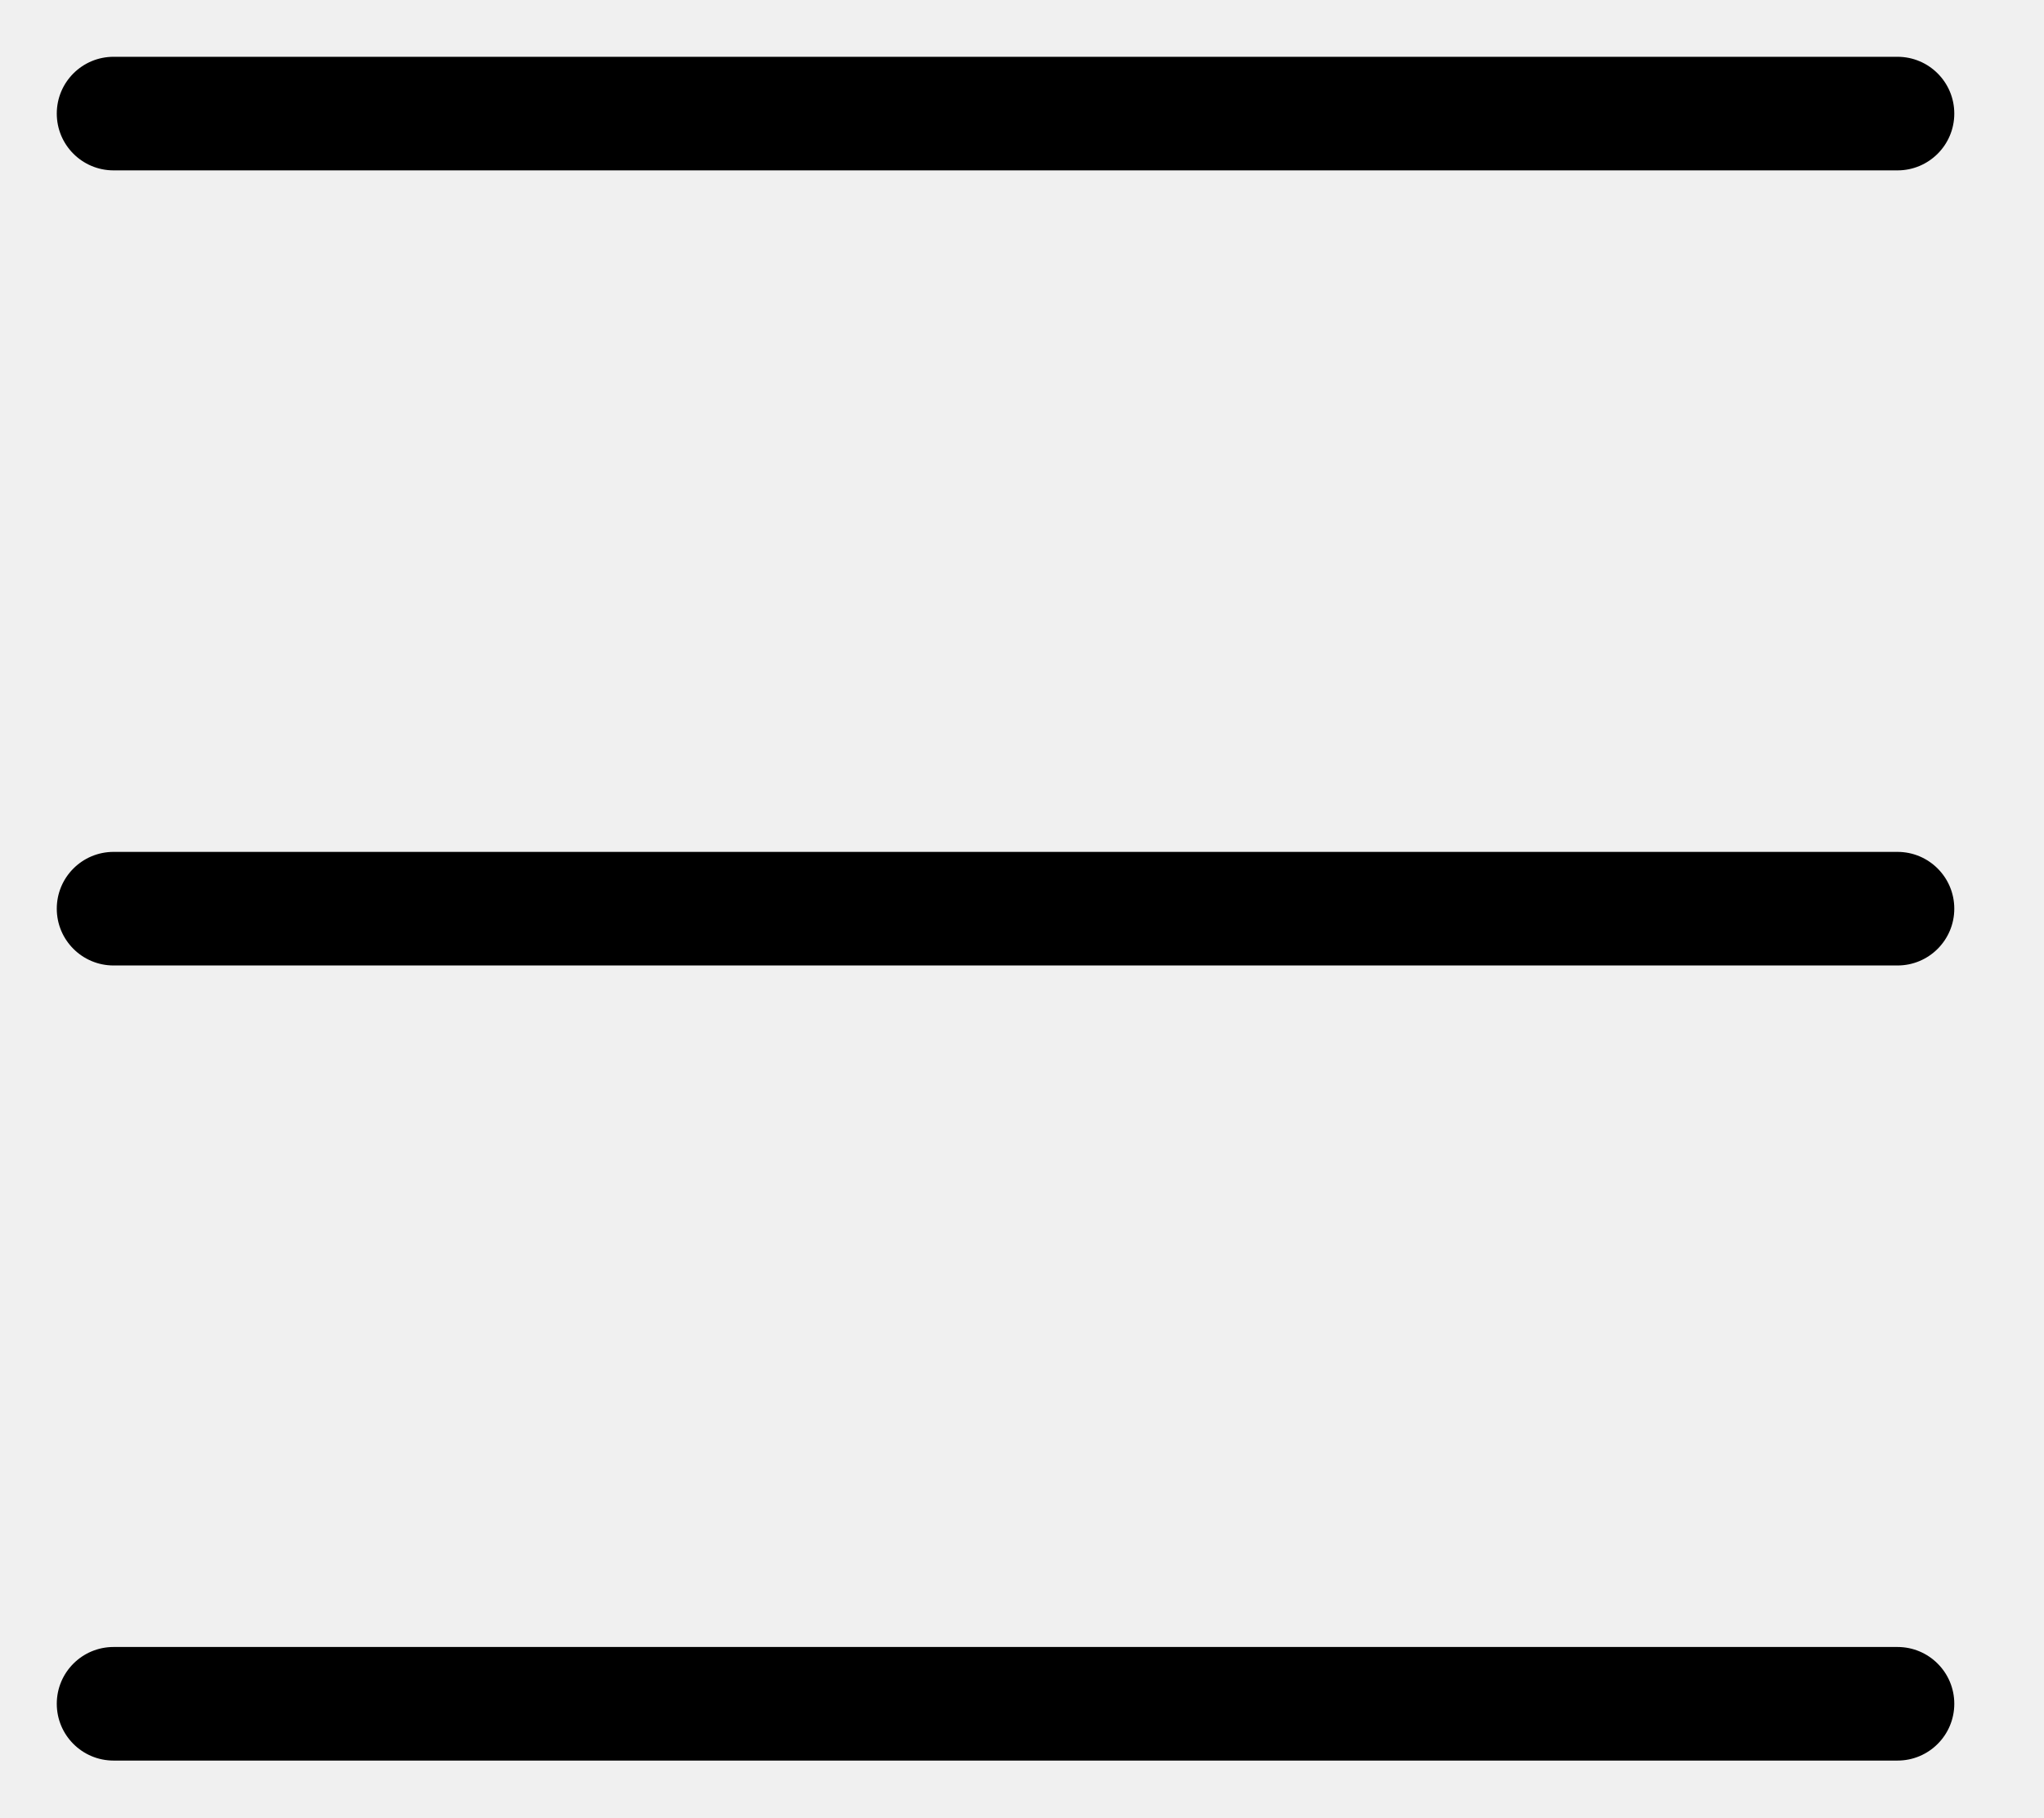
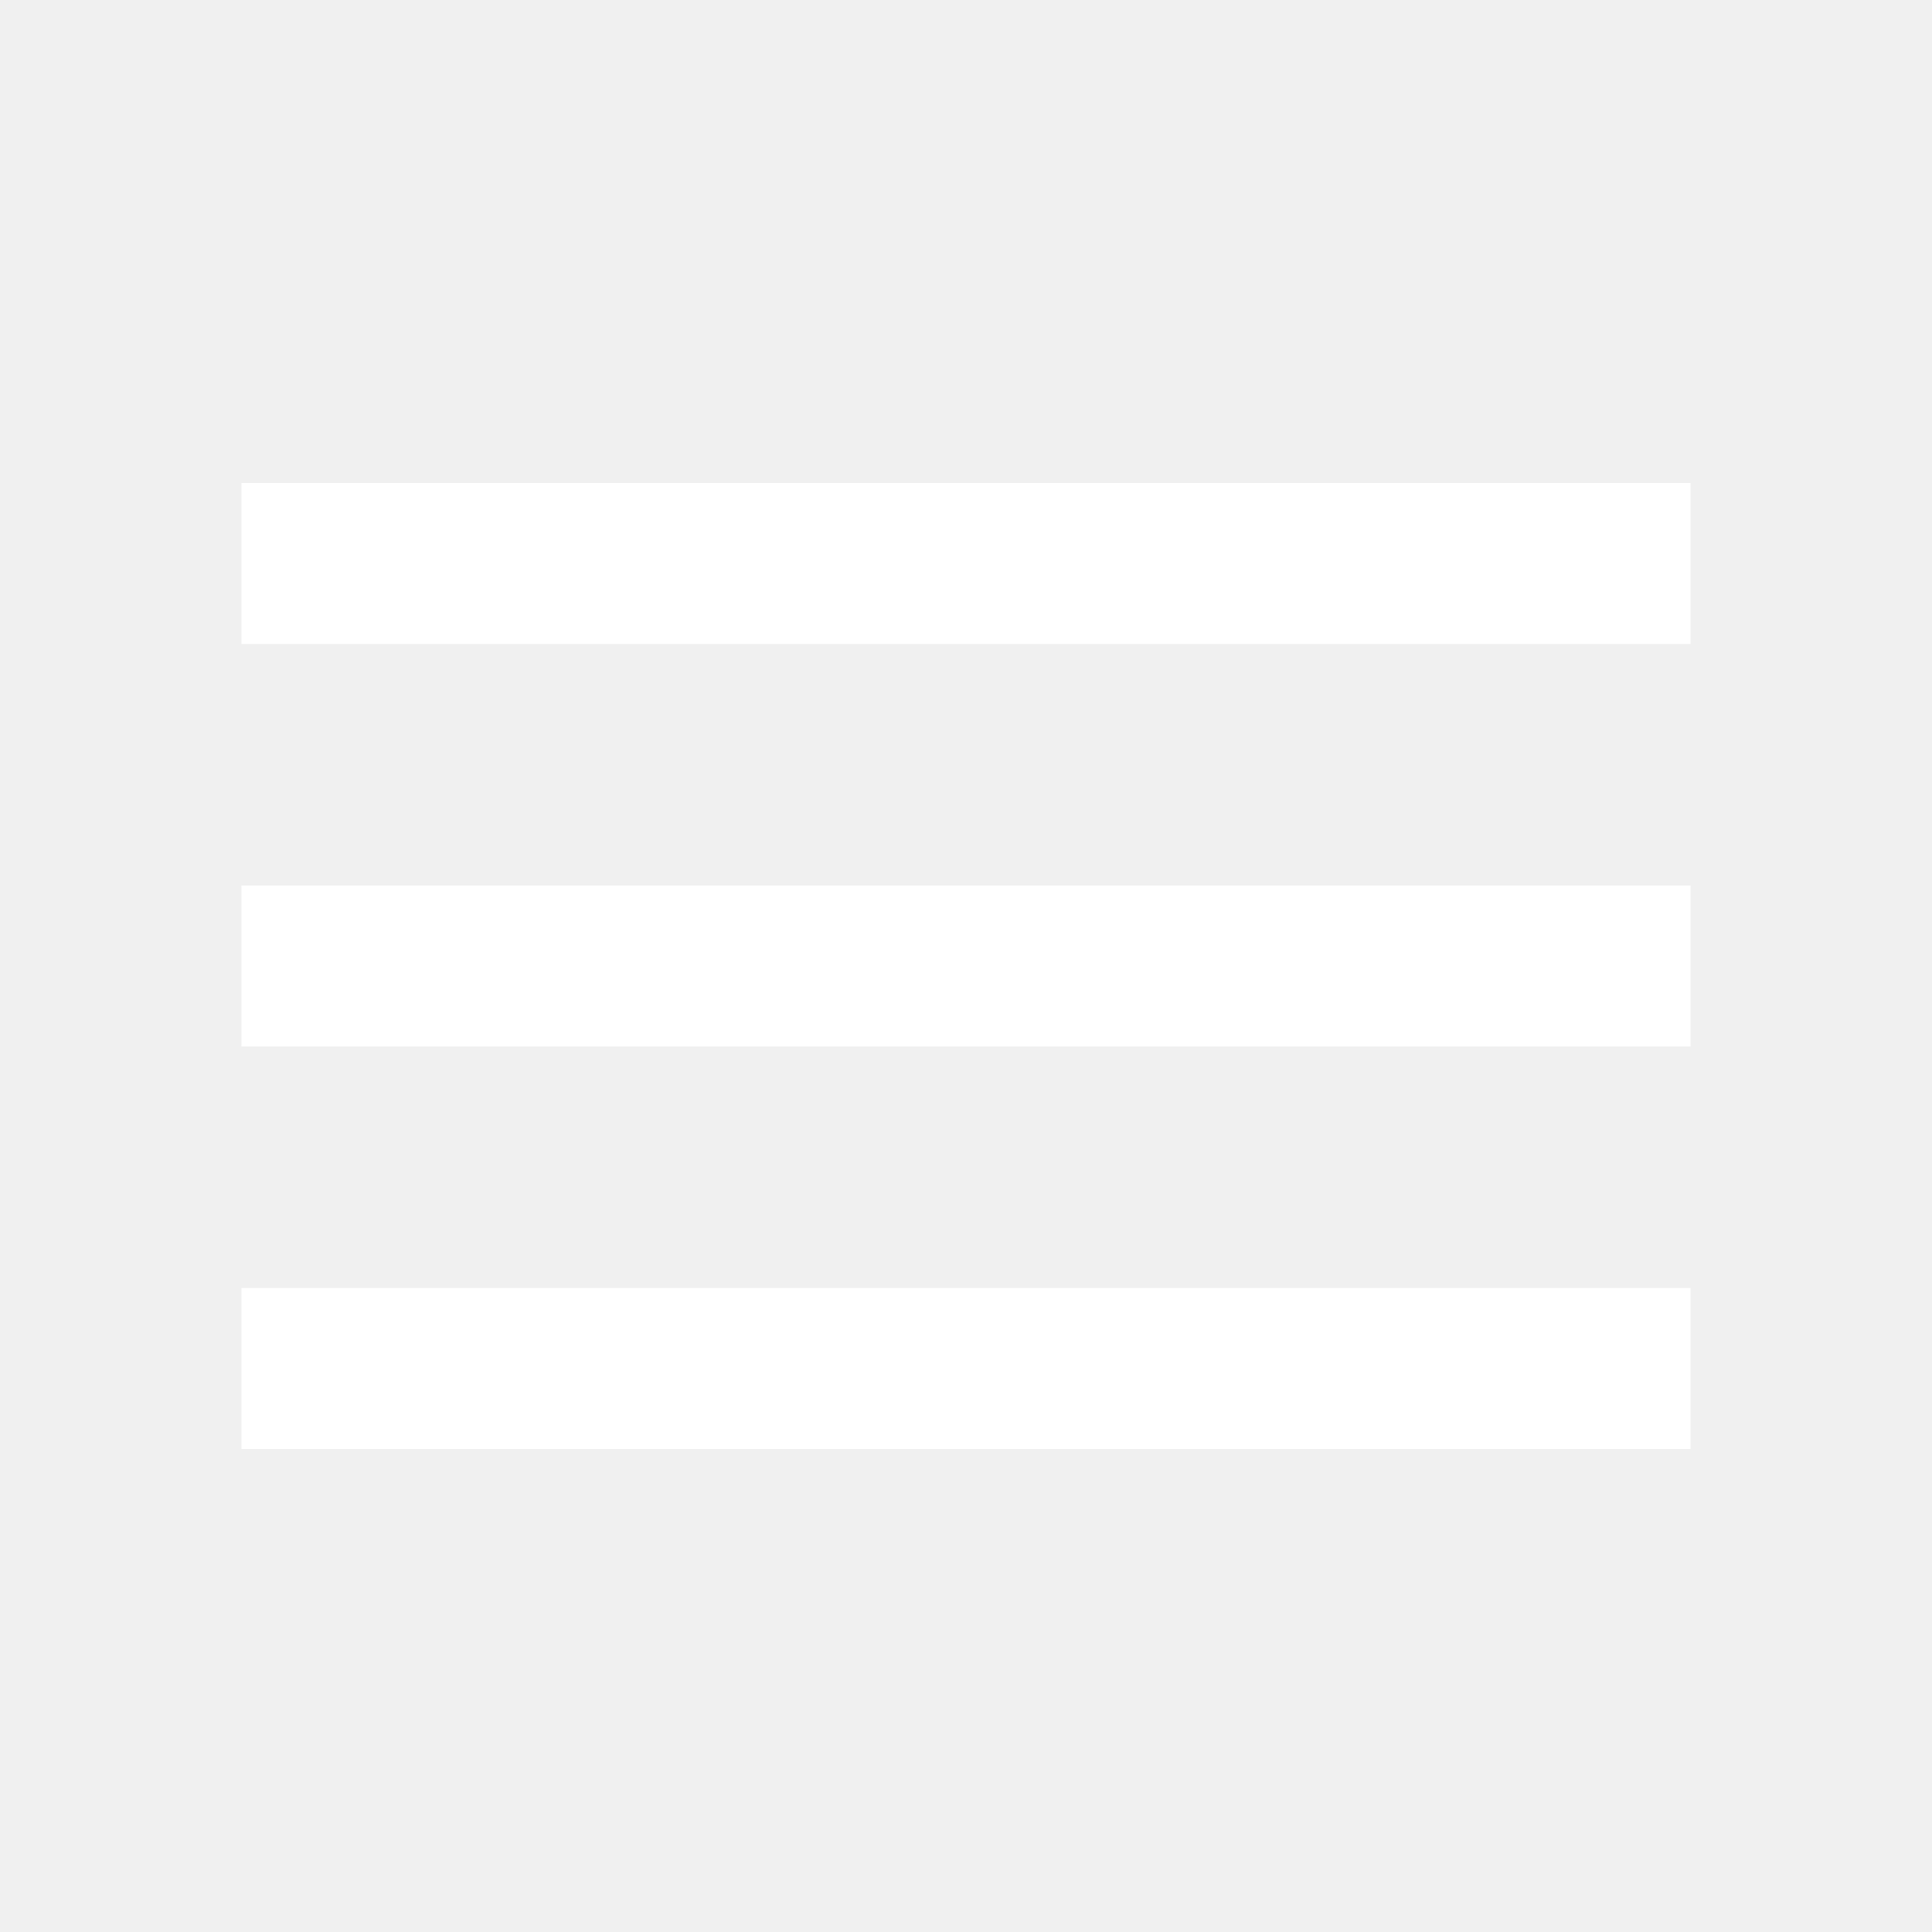
- <svg xmlns="http://www.w3.org/2000/svg" fill="none" class="icon icon-hamburger" viewBox="0 0 18 16">
-   <path fill="currentColor" d="M1 .5a.5.5 0 1 0 0 1h15.71a.5.5 0 0 0 0-1zM.5 8a.5.5 0 0 1 .5-.5h15.71a.5.5 0 0 1 0 1H1A.5.5 0 0 1 .5 8m0 7a.5.5 0 0 1 .5-.5h15.71a.5.5 0 0 1 0 1H1a.5.5 0 0 1-.5-.5" />
+ <svg xmlns="http://www.w3.org/2000/svg" class="icon-hamburger" height="24px" viewBox="0 -960 960 960" width="24px" fill="#FFFFFF">
+   <path d="M120-240v-80h720v80H120Zm0-200v-80h720v80H120Zm0-200v-80h720v80H120Z" />
</svg>
